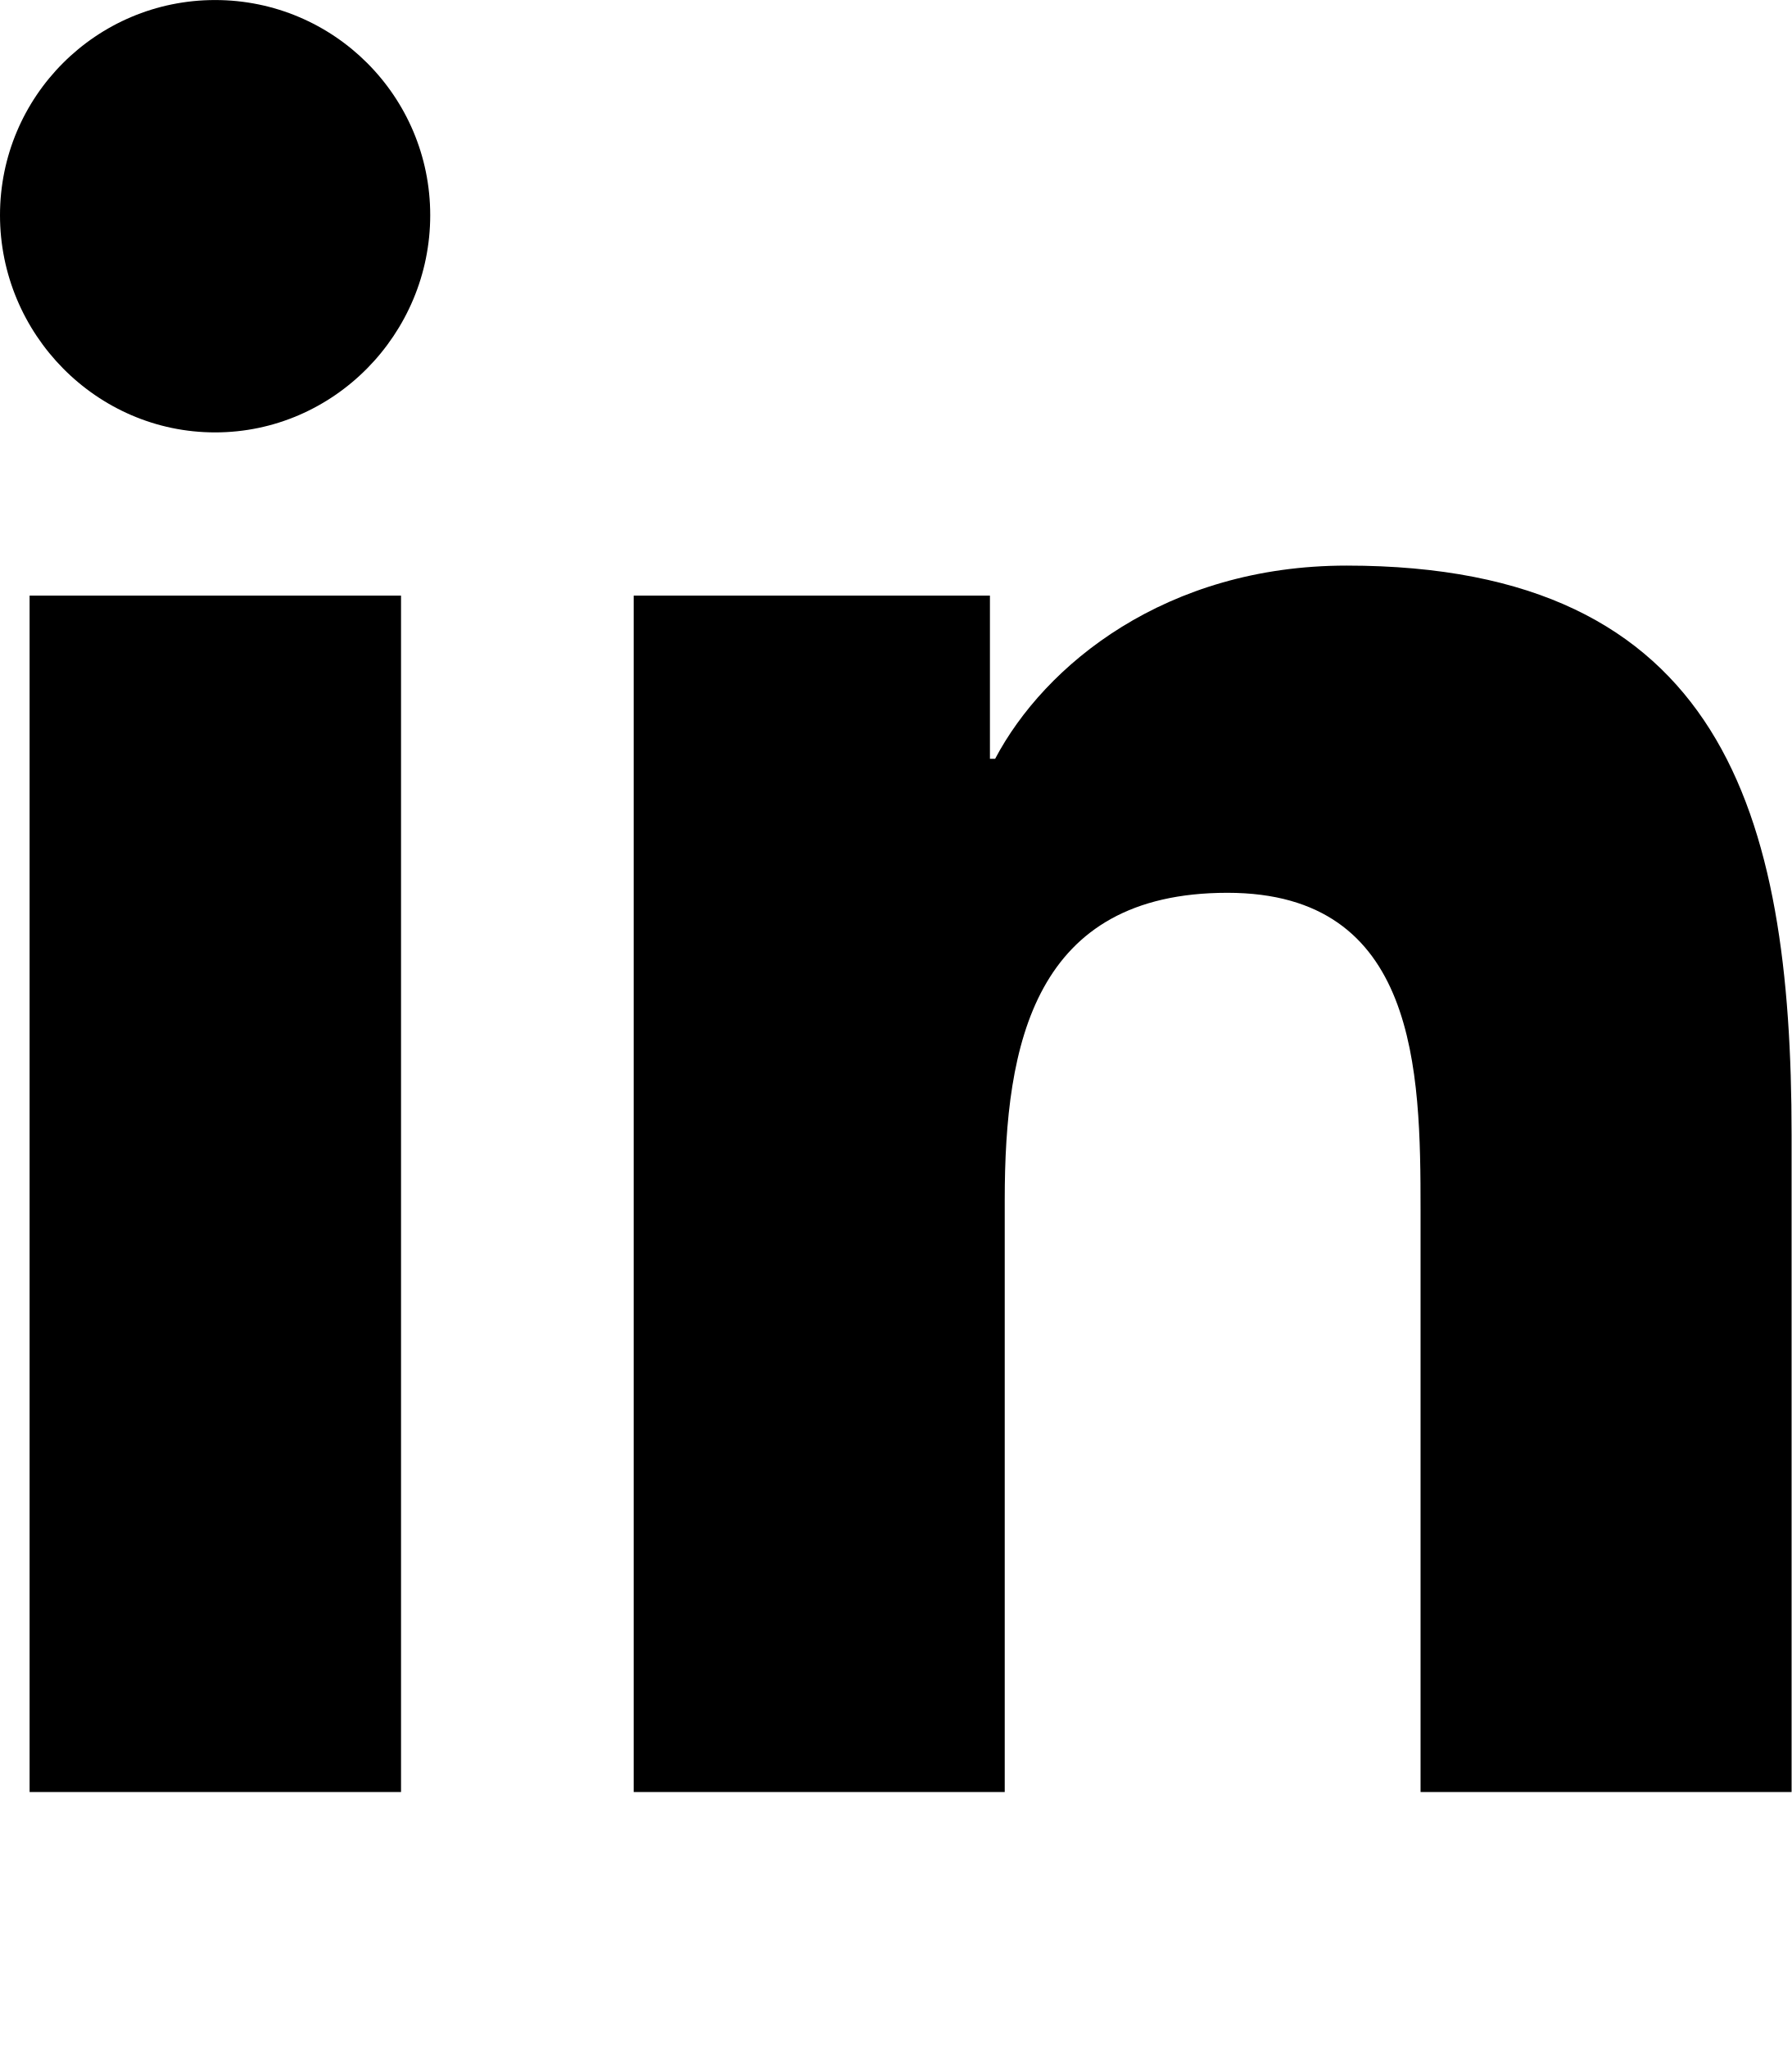
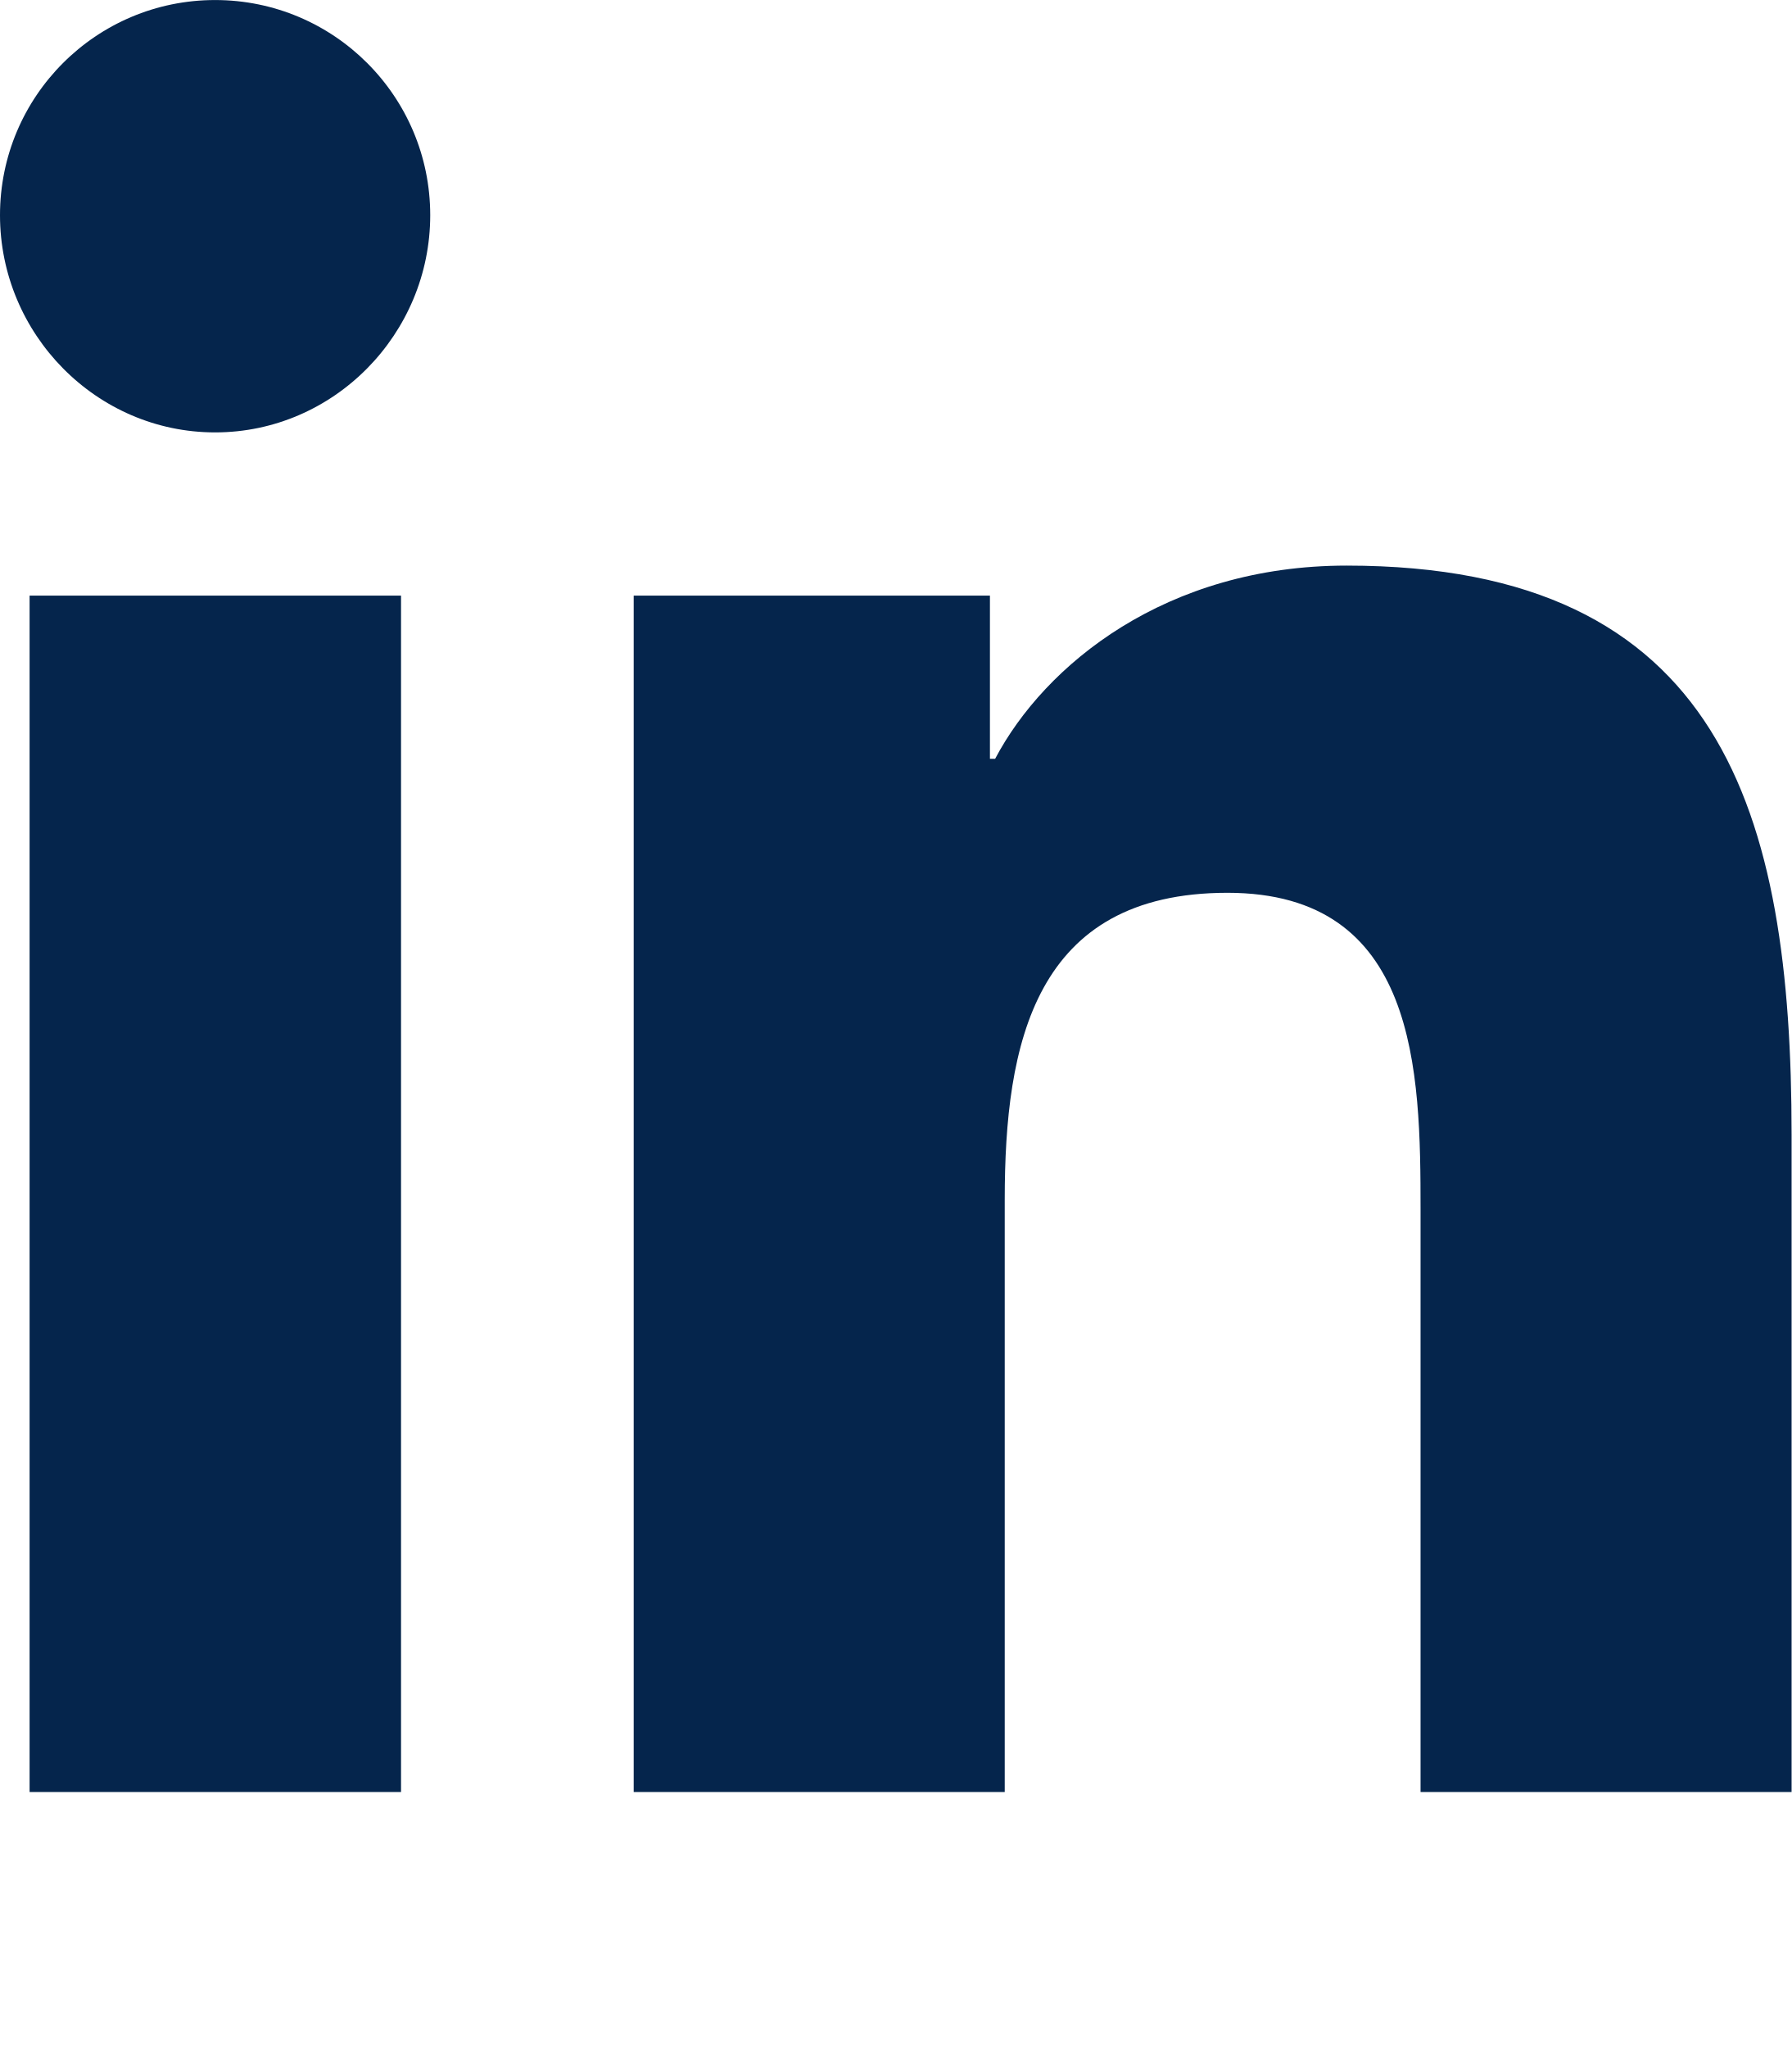
- <svg xmlns="http://www.w3.org/2000/svg" aria-hidden="true" focusable="false" data-prefix="fab" data-icon="linkedin-in" class="svg-inline--fa fa-linkedin-in fa-w-14" role="img" viewBox="0 0 448 512">
-   <path fill="currentColor" d="M100.28 448H7.4V148.9h92.88zM53.79 108.1C24.09 108.1 0 83.5 0 53.8a53.79 53.79 0 0 1 107.58 0c0 29.7-24.1 54.3-53.79 54.3zM447.9 448h-92.68V302.4c0-34.7-.7-79.2-48.29-79.2-48.29 0-55.69 37.7-55.69 76.7V448h-92.78V148.9h89.08v40.8h1.3c12.4-23.5 42.69-48.3 87.88-48.3 94 0 111.28 61.9 111.28 142.3V448z" />
+ <svg xmlns="http://www.w3.org/2000/svg" aria-hidden="true" focusable="false" role="img" viewBox="0 0 448 512">
+   <path fill="#05254c" d="M100.28 448H7.4V148.9h92.88zM53.79 108.1C24.09 108.1 0 83.5 0 53.8a53.79 53.79 0 0 1 107.58 0c0 29.7-24.1 54.3-53.79 54.3zM447.9 448h-92.68V302.4c0-34.7-.7-79.2-48.29-79.2-48.29 0-55.69 37.7-55.69 76.7V448h-92.78V148.9h89.08v40.8h1.3c12.4-23.5 42.69-48.3 87.88-48.3 94 0 111.28 61.9 111.28 142.3V448z" />
</svg>
